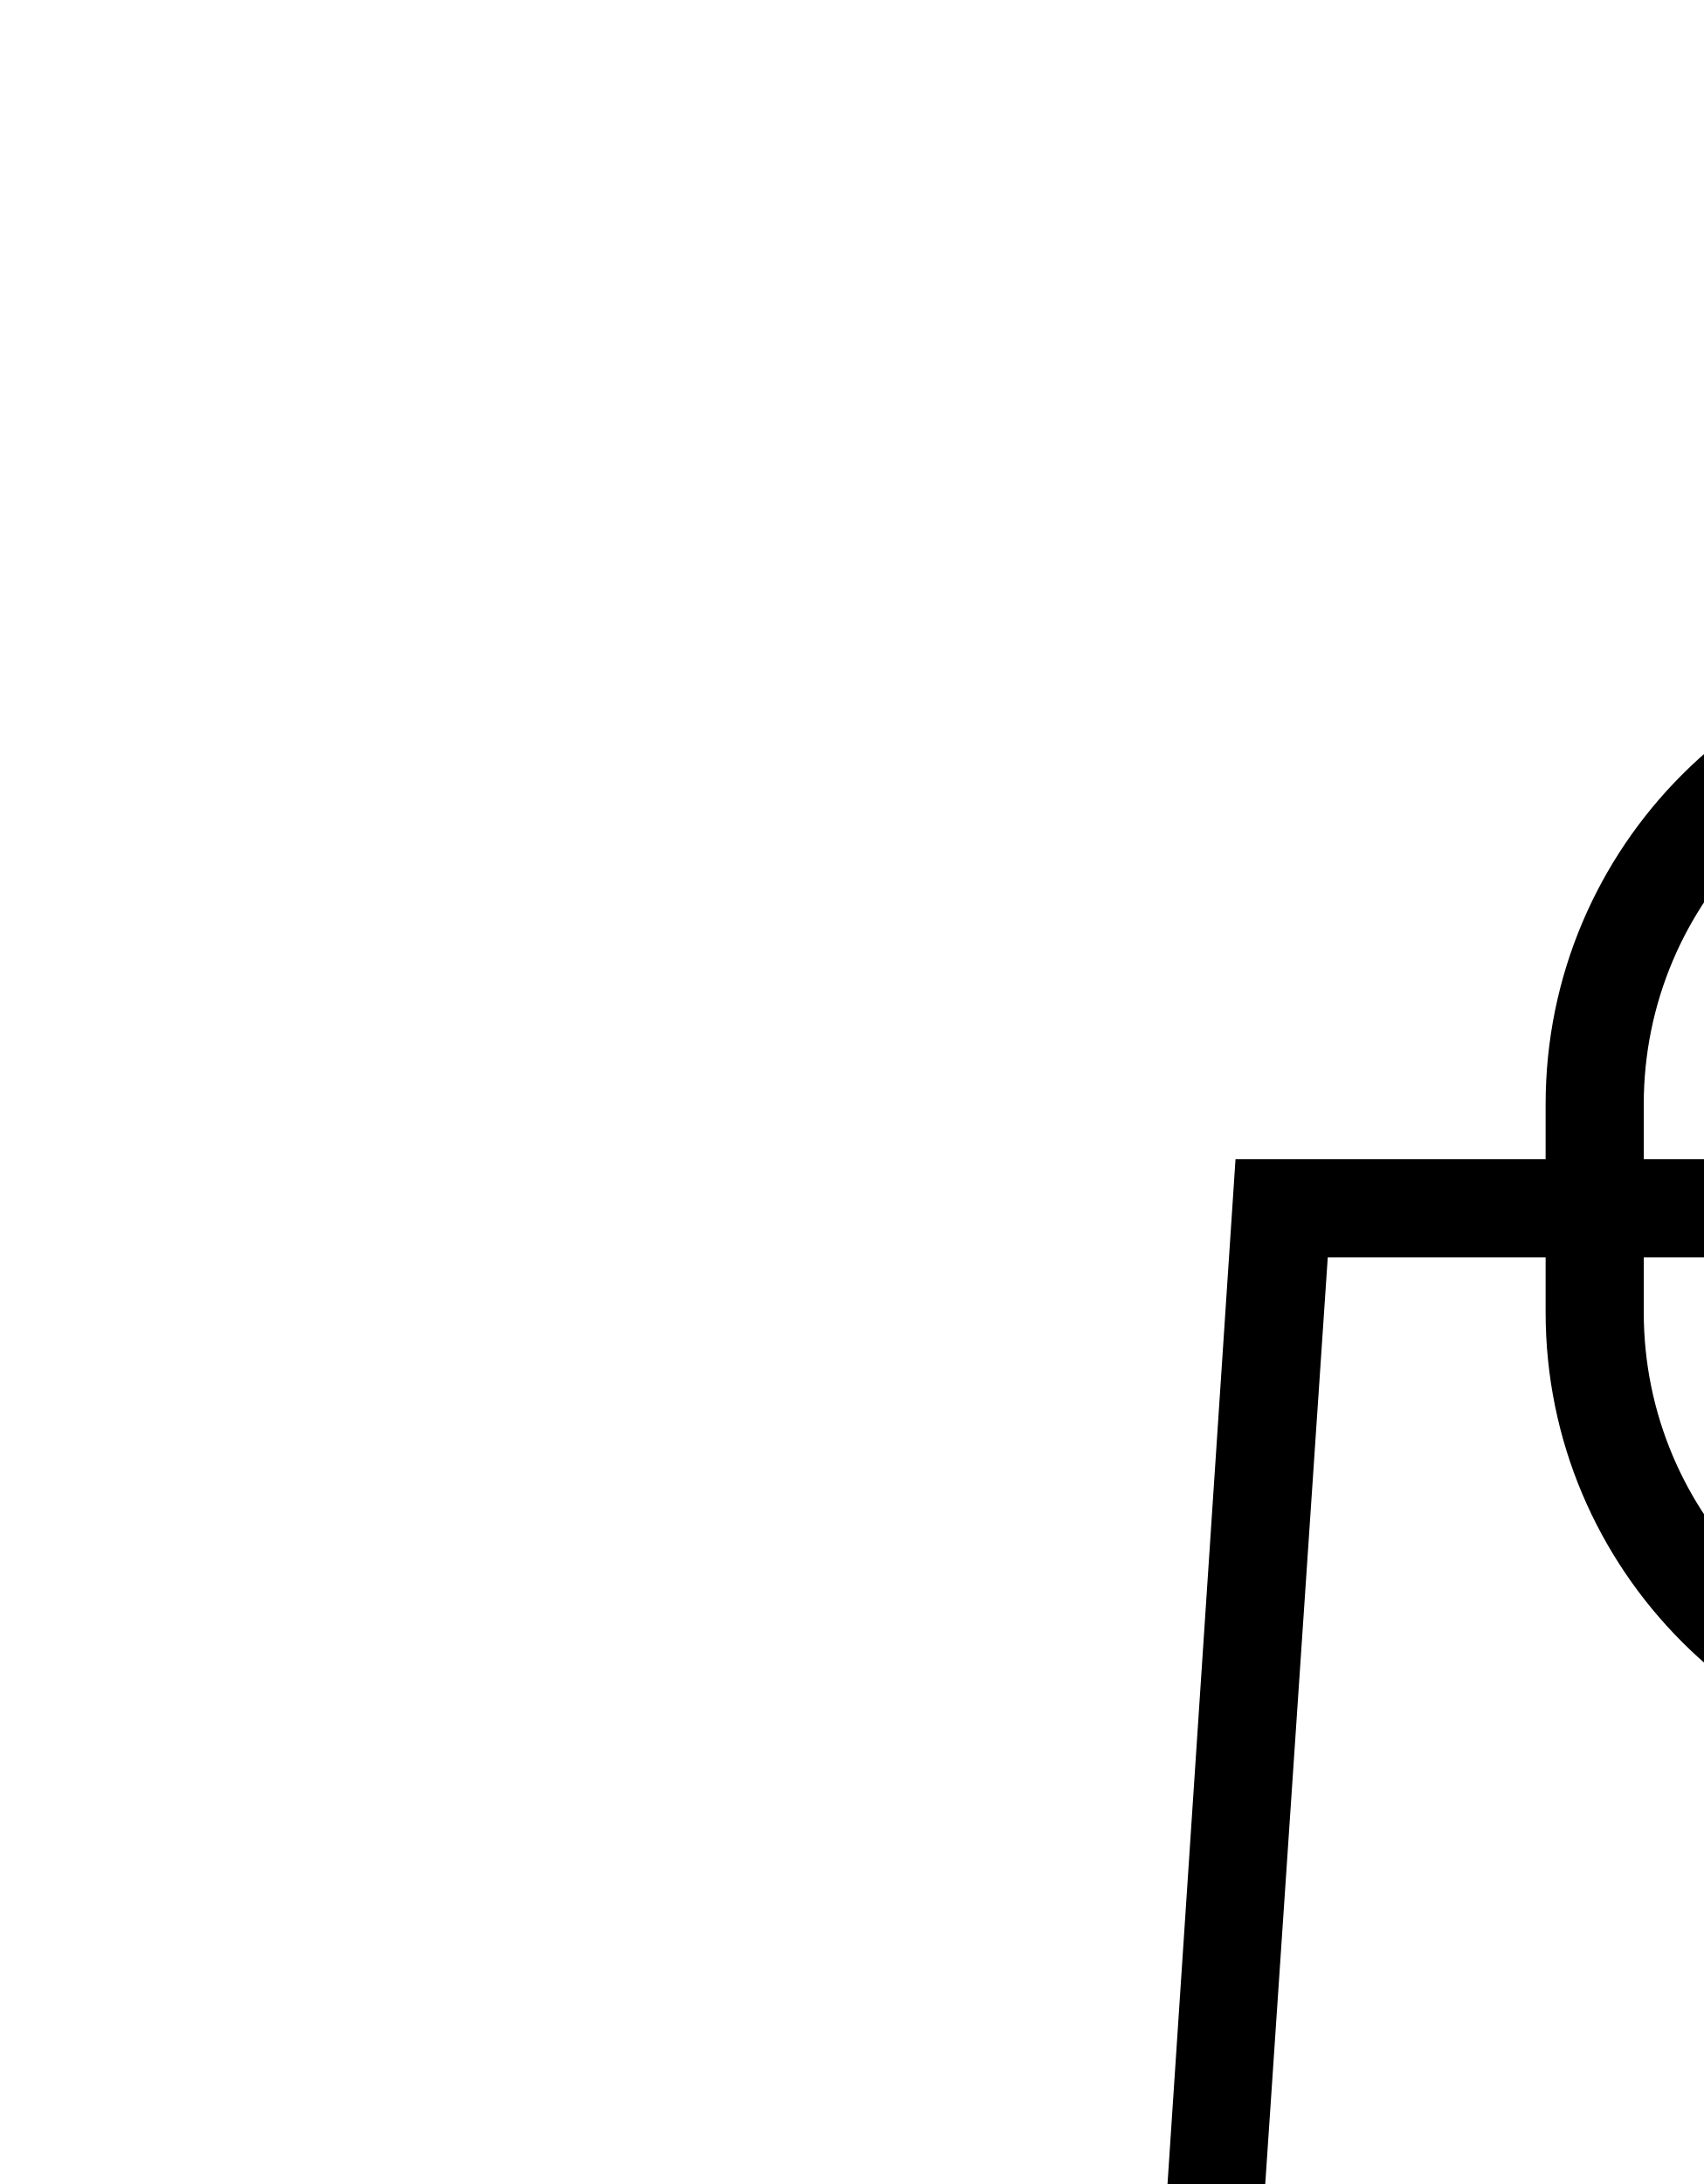
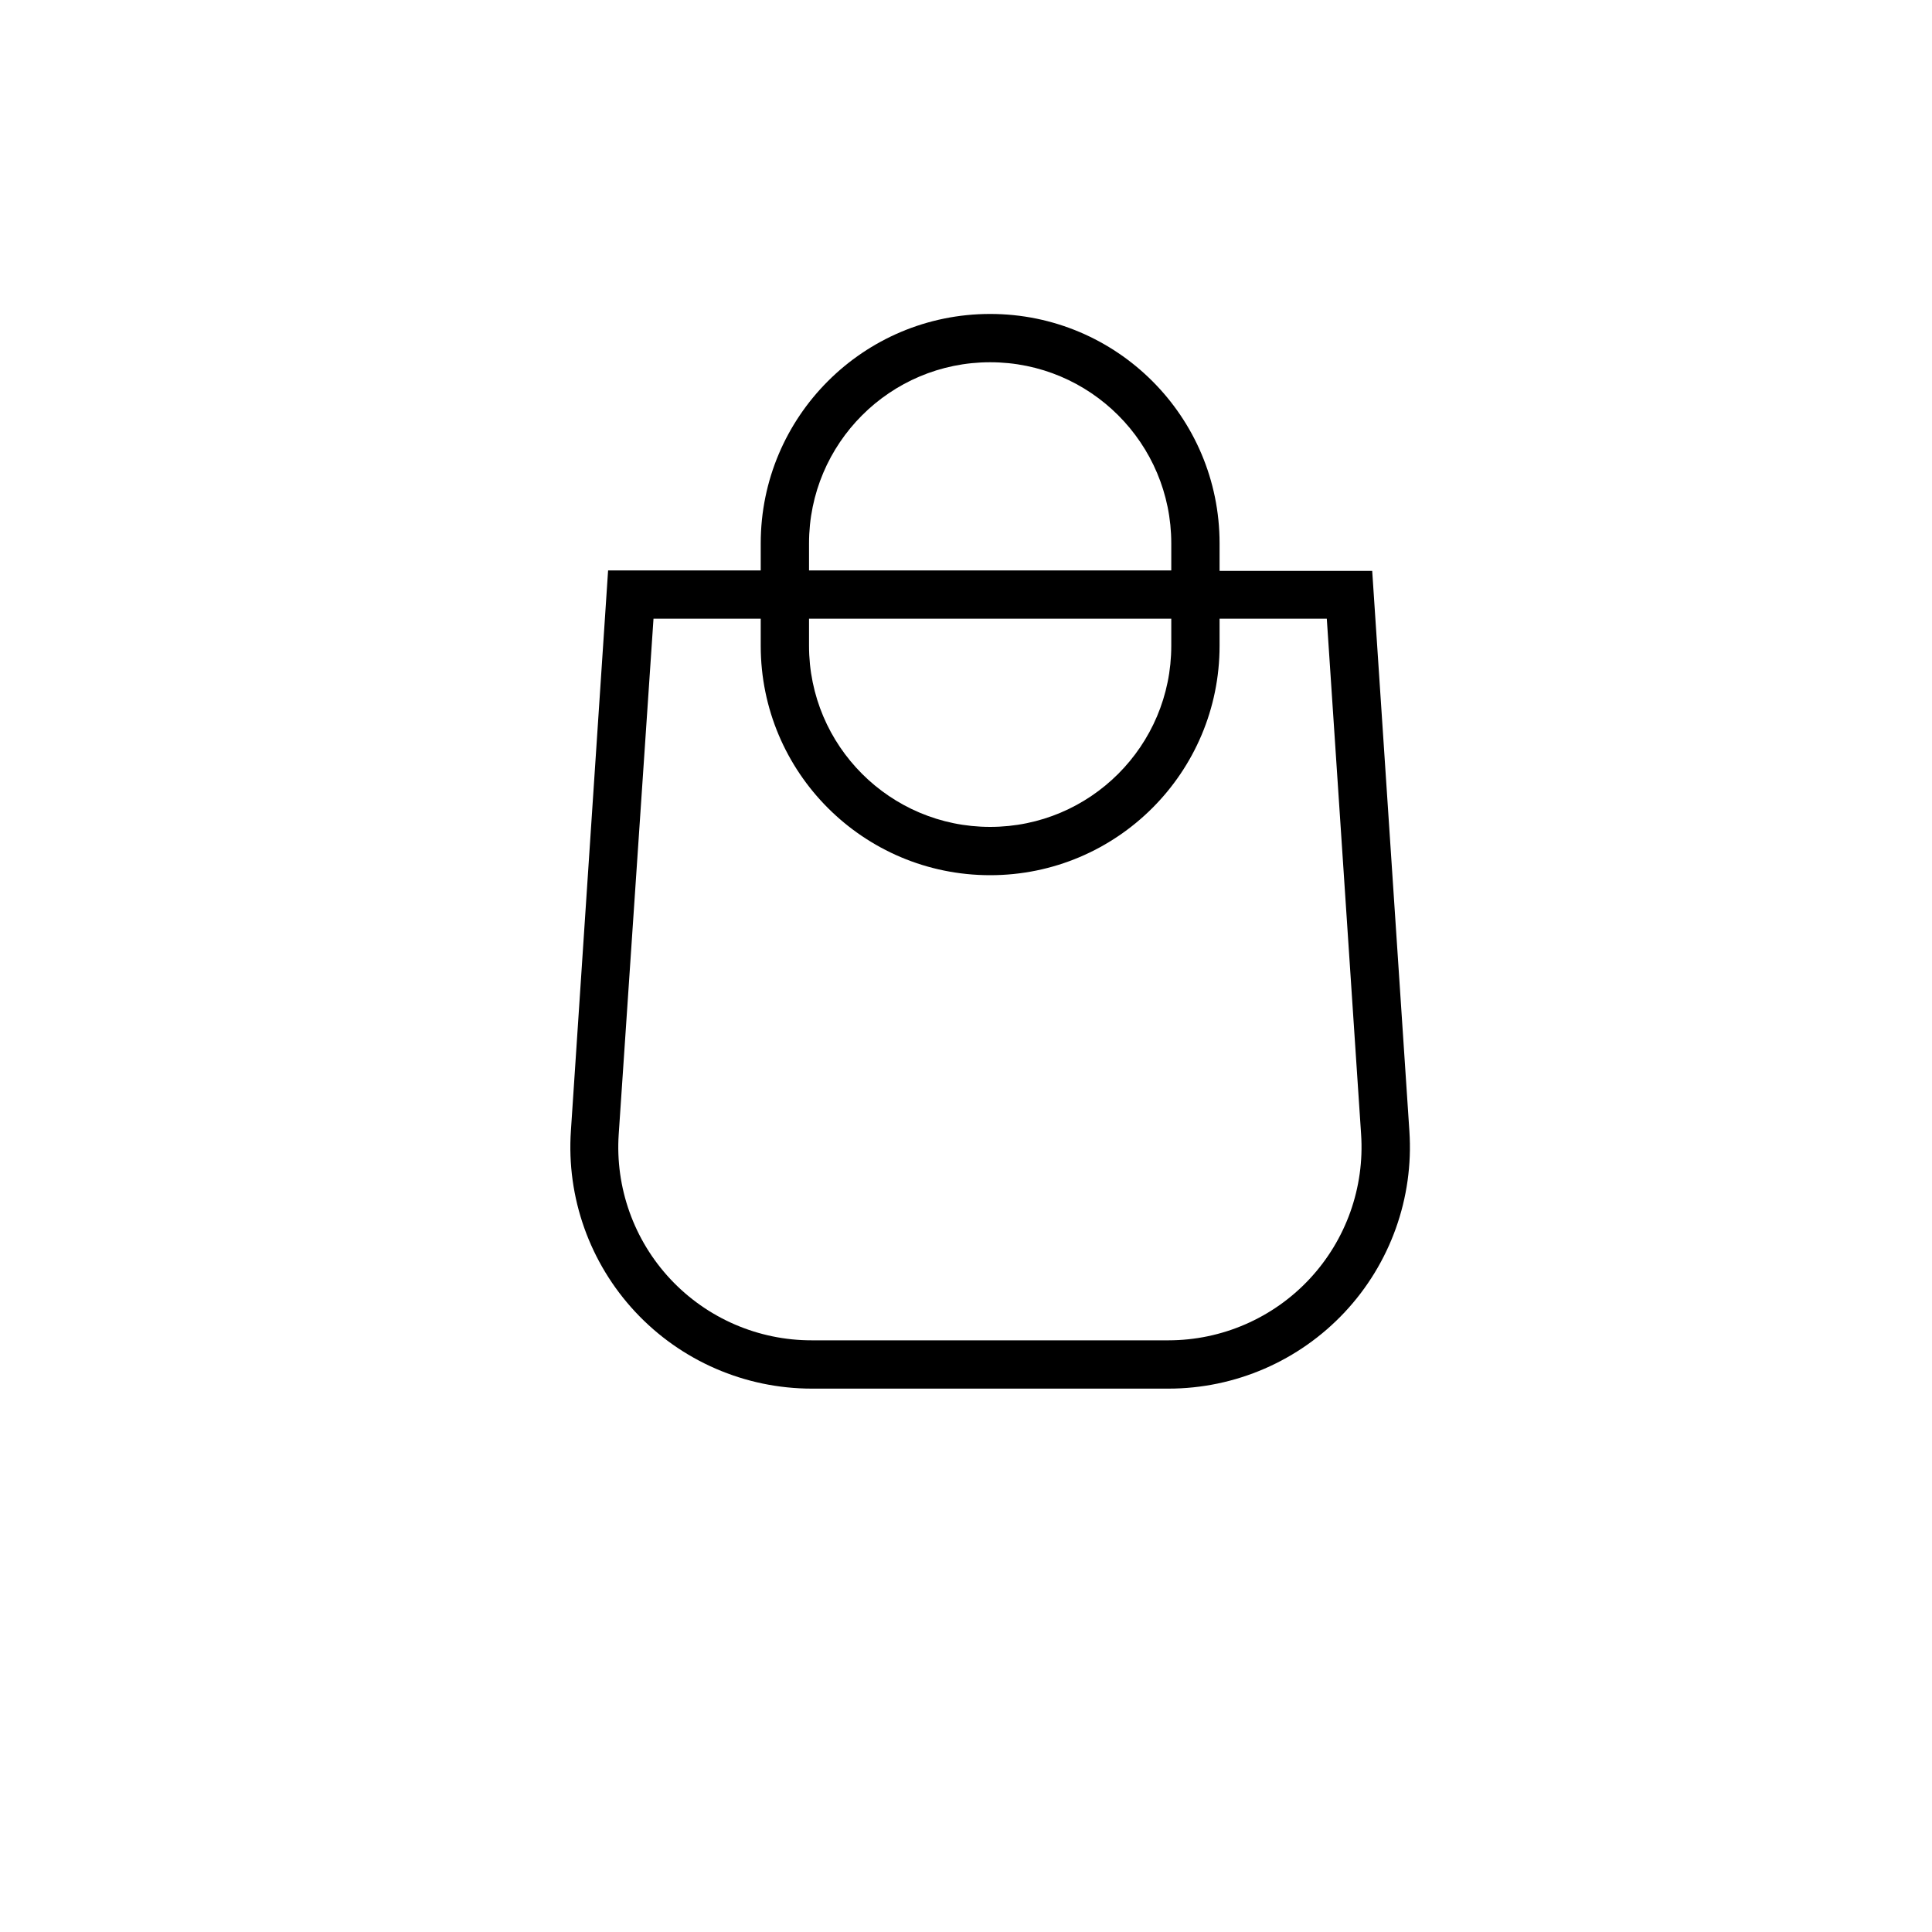
- <svg xmlns="http://www.w3.org/2000/svg" aria-hidden="true" focusable="false" fill="none">
+ <svg xmlns="http://www.w3.org/2000/svg" class="icon icon-cart" aria-hidden="true" focusable="false" viewBox="0 0 40 40" fill="none">
  <path fill="currentColor" fill-rule="evenodd" d="M20.5 6.5a4.75 4.75 0 00-4.75 4.75v.56h-3.16l-.77 11.6a5 5 0 004.99 5.34h7.38a5 5 0 004.99-5.33l-.77-11.6h-3.16v-.57A4.75 4.75 0 0020.5 6.5zm3.75 5.31v-.56a3.75 3.75 0 10-7.5 0v.56h7.5zm-7.5 1h7.5v.56a3.75 3.75 0 11-7.5 0v-.56zm-1 0v.56a4.75 4.75 0 109.5 0v-.56h2.22l.71 10.67a4 4 0 01-3.99 4.27h-7.38a4 4 0 01-4-4.27l.72-10.67h2.22z" />
</svg>
